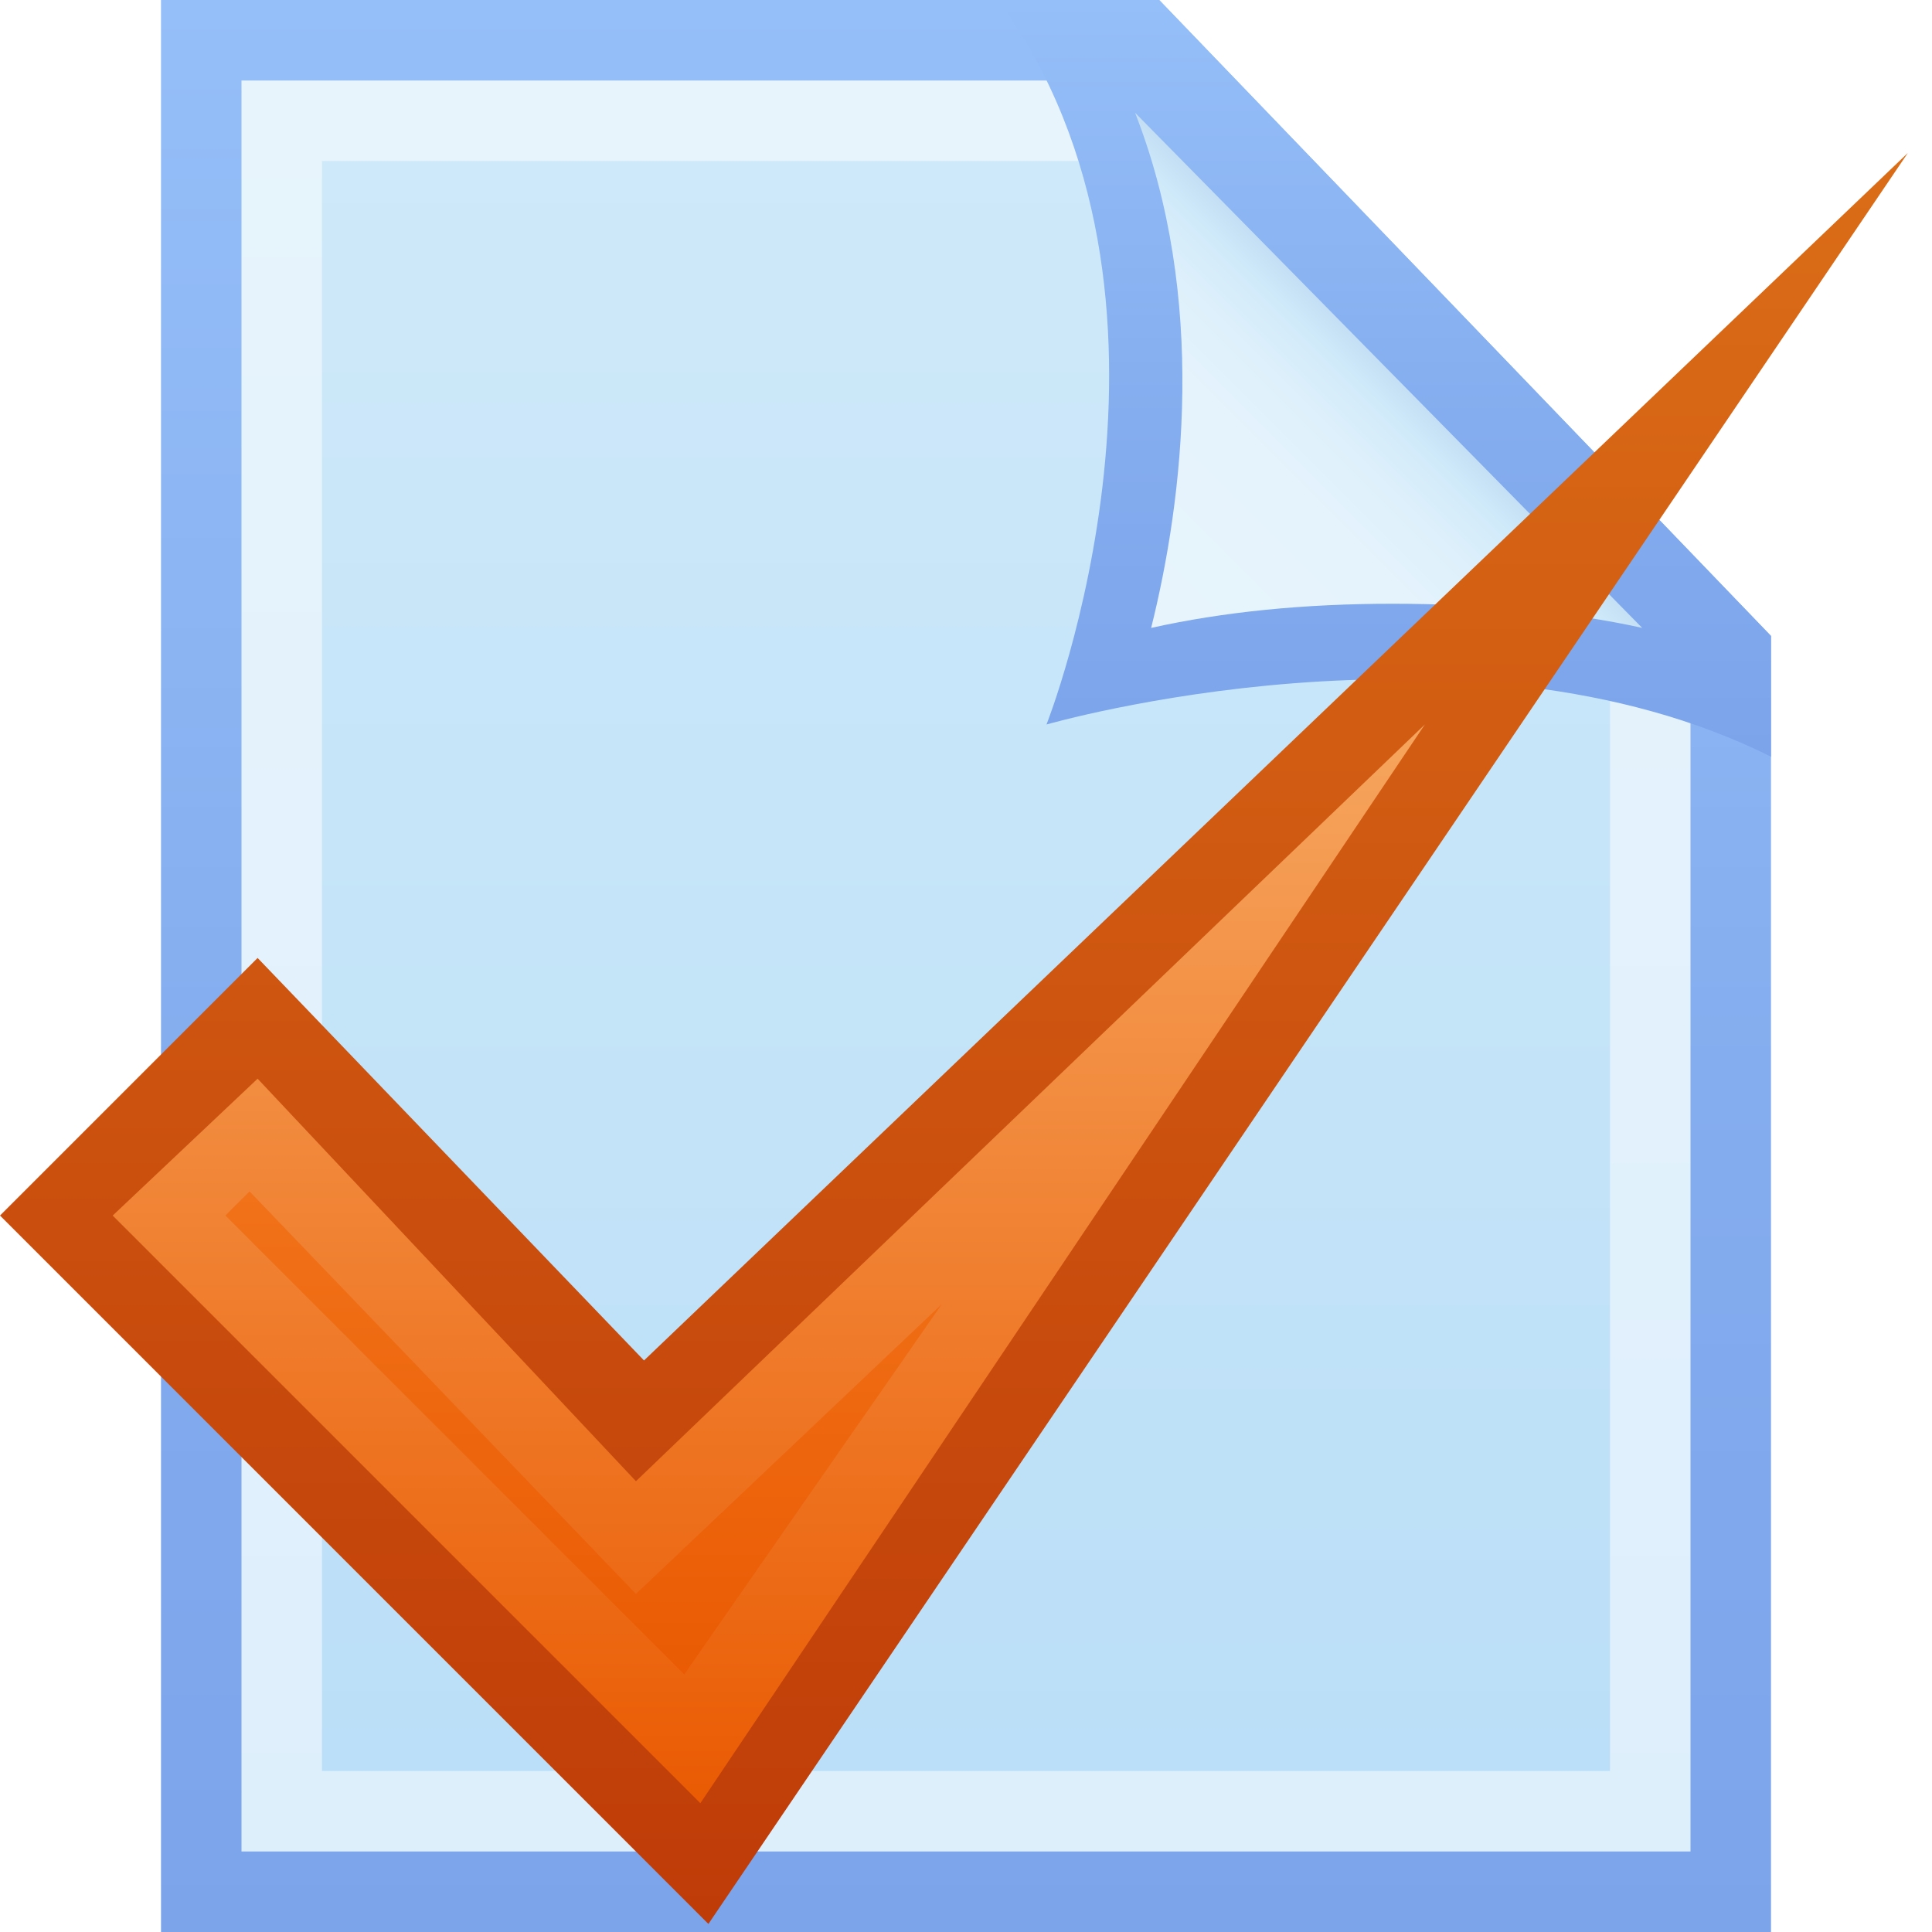
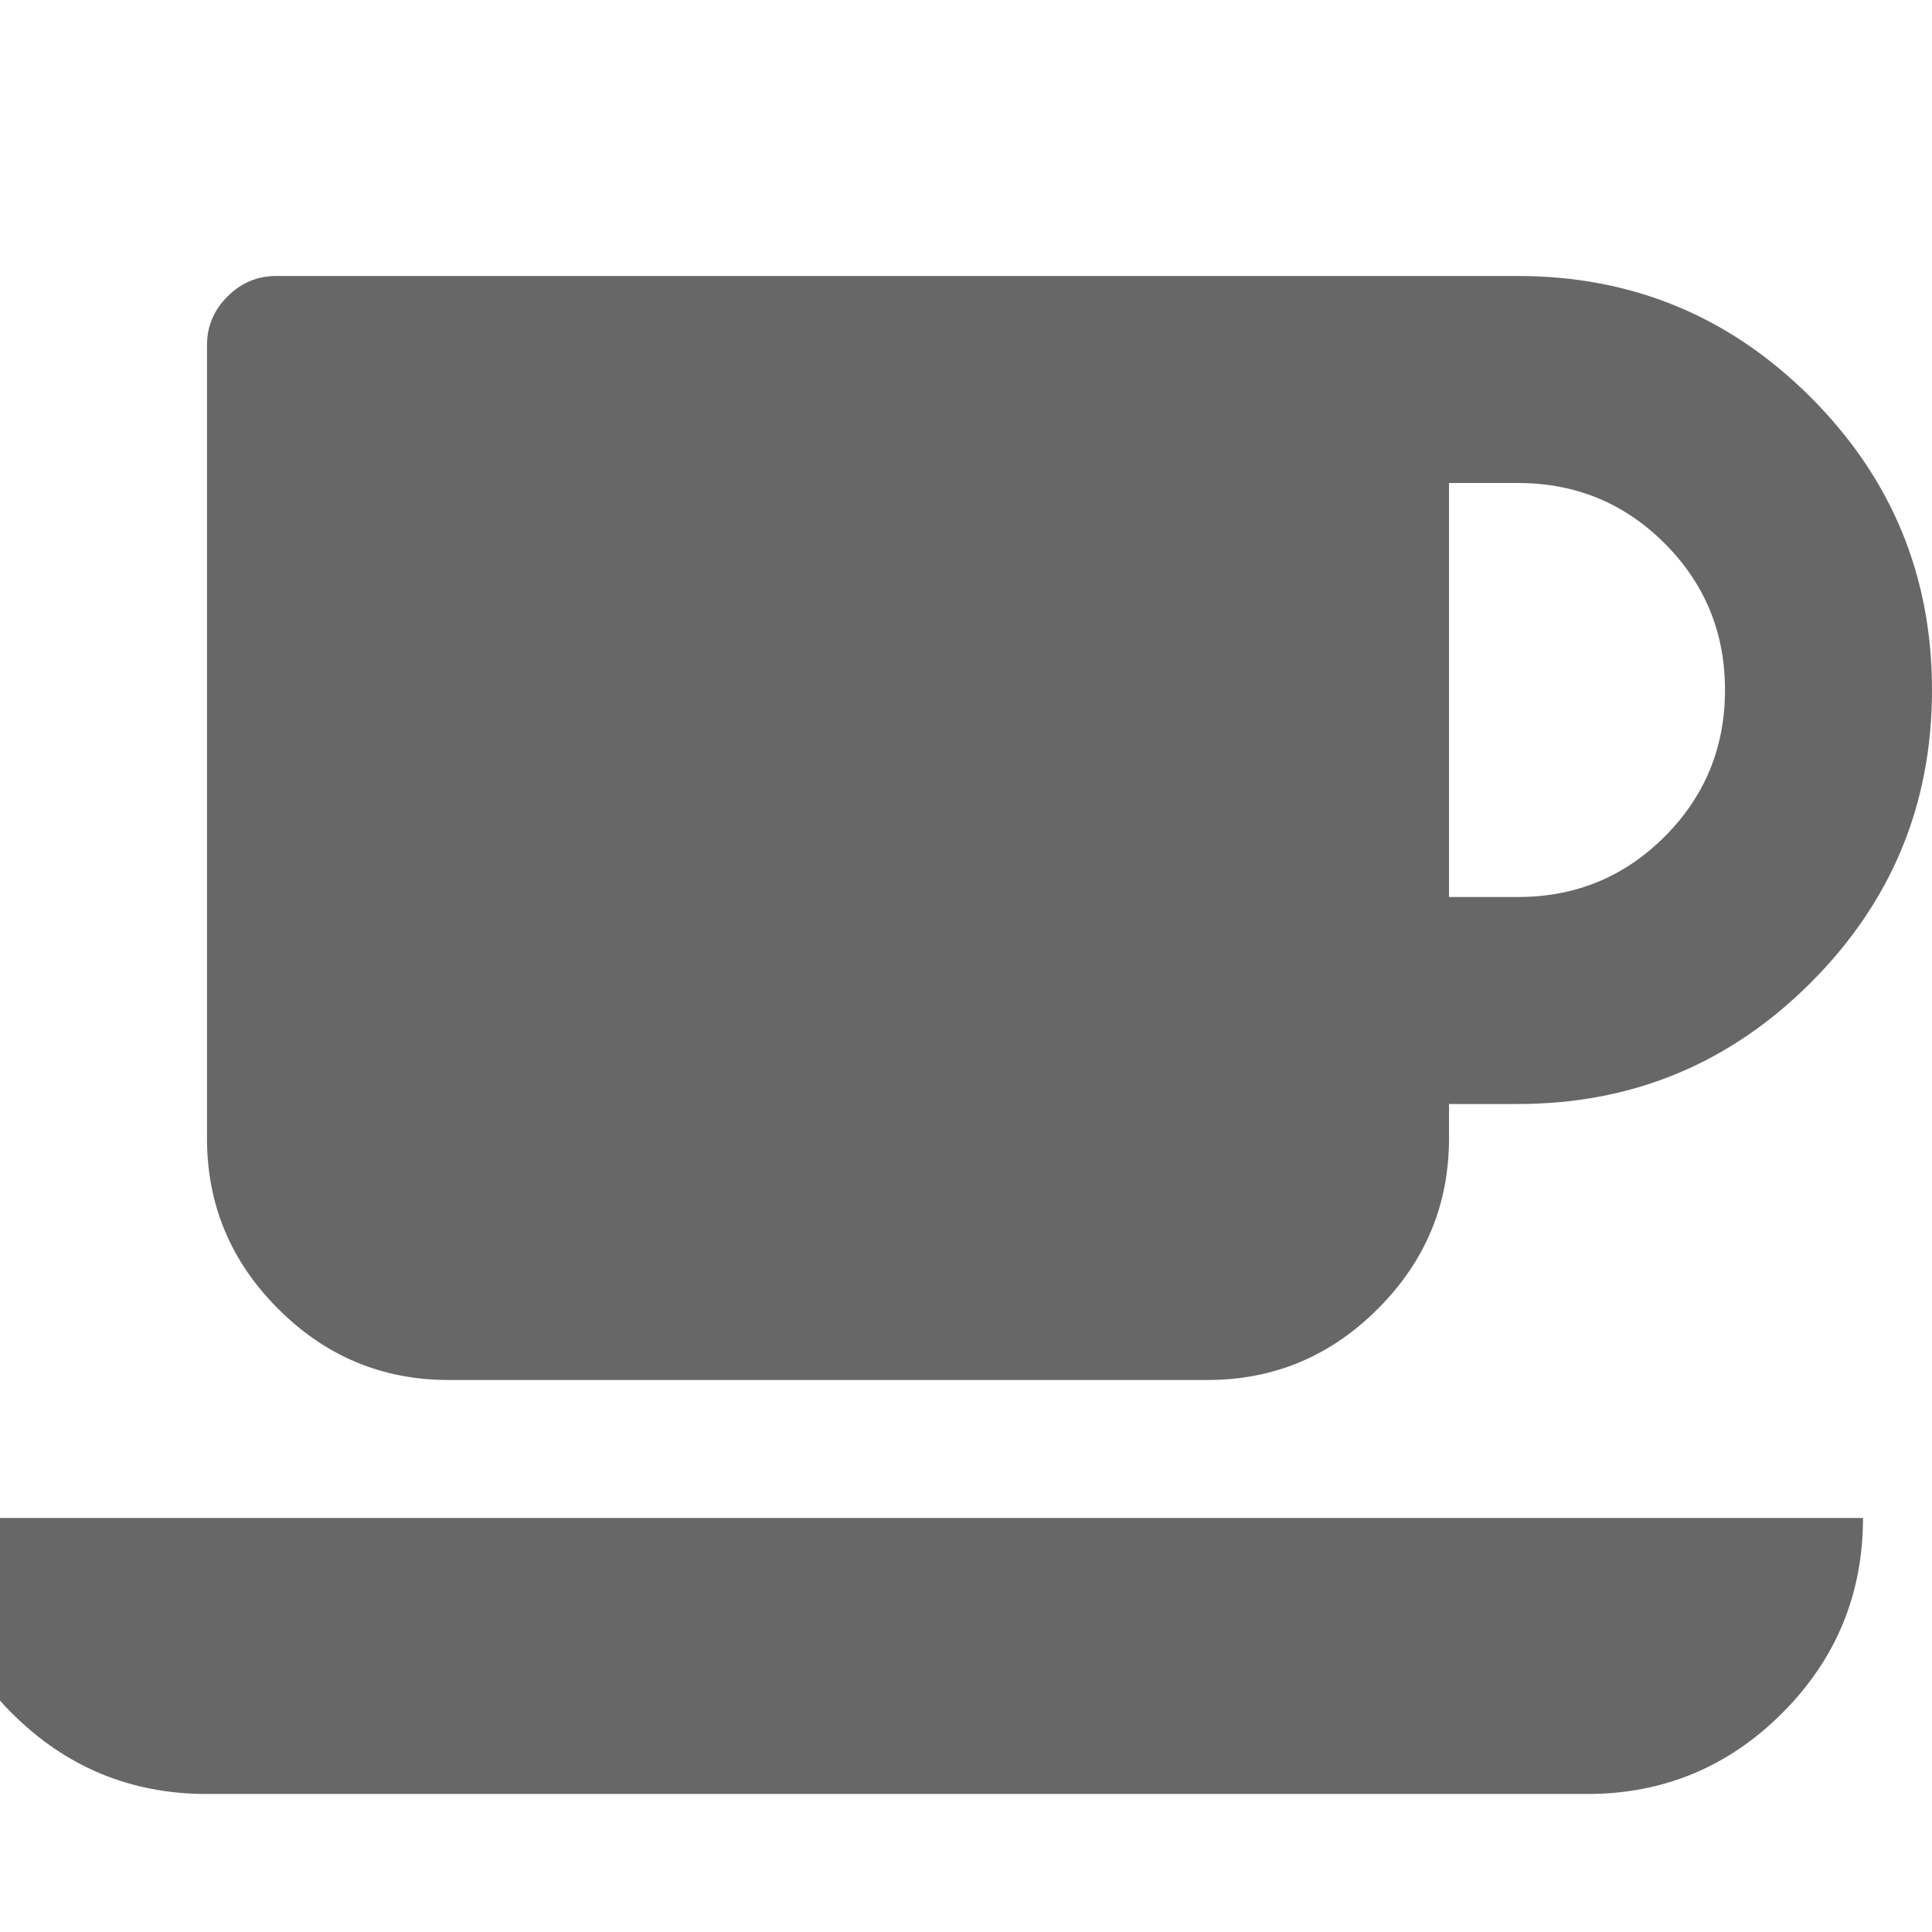
- <svg xmlns="http://www.w3.org/2000/svg" version="1.1" x="0px" y="0px" width="24px" height="24px" viewBox="0 0 24 24" style="overflow:visible;enable-background:new 0 0 24 24;" xml:space="preserve" preserveAspectRatio="xMinYMid meet">
-   <defs>
- </defs>
-   <linearGradient id="SVGID_1_" gradientUnits="userSpaceOnUse" x1="11.957" y1="0" x2="11.957" y2="24">
-     <stop offset="0" style="stop-color:#95BFF8" />
-     <stop offset="0.557" style="stop-color:#84ADEF" />
-     <stop offset="1" style="stop-color:#7CA4EB" />
-   </linearGradient>
-   <polygon style="fill:url(#SVGID_1_);" points="14.4,0 13.4,0 3,0 2,0 2,24 3,24 21,24 22,24 22,7.9 " />
-   <linearGradient id="SVGID_2_" gradientUnits="userSpaceOnUse" x1="11.957" y1="1" x2="11.957" y2="23">
-     <stop offset="0" style="stop-color:#E7F4FC" />
-     <stop offset="1" style="stop-color:#DEEFFC" />
-   </linearGradient>
-   <polygon style="fill:url(#SVGID_2_);" points="14,1 13,1 4,1 3,1 3,23 4,23 20,23 21,23 21,8.3 " />
-   <linearGradient id="SVGID_3_" gradientUnits="userSpaceOnUse" x1="11.957" y1="2" x2="11.957" y2="22">
-     <stop offset="0" style="stop-color:#CEE9F9" />
-     <stop offset="1" style="stop-color:#BBDFF8" />
-   </linearGradient>
-   <polygon style="fill:url(#SVGID_3_);" points="13.6,2 12.6,2 5,2 4,2 4,22 5,22 19,22 20,22 20,8.7 " />
-   <linearGradient id="SVGID_4_" gradientUnits="userSpaceOnUse" x1="17.202" y1="0" x2="17.202" y2="9.359">
-     <stop offset="0" style="stop-color:#95BFF8" />
-     <stop offset="0.557" style="stop-color:#84ADEF" />
-     <stop offset="1" style="stop-color:#7CA4EB" />
-   </linearGradient>
-   <path style="fill:url(#SVGID_4_);" d="M13,9c0,0,5.2-1.5,9,0.4c0-0.1,0-1.5,0-1.5L14.4,0c0,0-1.8,0-2,0C15.1,3.7,13,9,13,9z" />
-   <linearGradient id="SVGID_5_" gradientUnits="userSpaceOnUse" x1="14.279" y1="7.545" x2="17.407" y2="4.417">
-     <stop offset="0" style="stop-color:#E7F4FC" />
-     <stop offset="0.518" style="stop-color:#E5F3FC" />
-     <stop offset="0.705" style="stop-color:#DEF0FB" />
-     <stop offset="0.837" style="stop-color:#D3EBFA" />
-     <stop offset="0.872" style="stop-color:#CEE9F9" />
-     <stop offset="1" style="stop-color:#BDD8F0" />
-   </linearGradient>
-   <path style="fill:url(#SVGID_5_);" d="M20.4,7.8c-0.9-0.2-2-0.3-3.1-0.3c-1.1,0-2.1,0.1-3,0.3c0.4-1.6,0.7-4.1-0.2-6.4L20.4,7.8z" />
-   <g>
-     <linearGradient id="SVGID_6_" gradientUnits="userSpaceOnUse" x1="11.857" y1="1.852" x2="11.857" y2="23.949">
-       <stop offset="0" style="stop-color:#DB6D17" />
-       <stop offset="1" style="stop-color:#BF3B08" />
-     </linearGradient>
-     <polygon style="fill:url(#SVGID_6_);" points="8,16.9 3.2,11.9 0,15.1 8.8,23.9 23.7,1.9  " />
-   </g>
-   <g>
-     <linearGradient id="SVGID_7_" gradientUnits="userSpaceOnUse" x1="9.552" y1="9.008" x2="9.552" y2="22.383">
-       <stop offset="0" style="stop-color:#F6A55E" />
-       <stop offset="1" style="stop-color:#EA5B03" />
-     </linearGradient>
-     <polygon style="fill:url(#SVGID_7_);" points="1.4,15.1 3.2,13.4 7.9,18.4 17.7,9 8.7,22.4  " />
-   </g>
-   <g>
-     <linearGradient id="SVGID_8_" gradientUnits="userSpaceOnUse" x1="7.248" y1="14.8" x2="7.248" y2="20.817">
-       <stop offset="0" style="stop-color:#F17219" />
-       <stop offset="1" style="stop-color:#EA5B03" />
-     </linearGradient>
-     <polygon style="fill:url(#SVGID_8_);" points="2.8,15.1 3.1,14.8 7.9,19.8 11.7,16.2 8.5,20.8  " />
-   </g>
+ <svg xmlns="http://www.w3.org/2000/svg" width="1792" height="1792" viewBox="0 0 1792 1792" id="svg2" version="1.1">
+   <defs id="defs8" />
+   <path d="M1600 640q0-80-56-136t-136-56h-64v384h64q80 0 136-56t56-136zm-1664 768h1792q0 106-75 181t-181 75h-1280q-106 0-181-75t-75-181zm1856-768q0 159-112.5 271.5t-271.5 112.5h-64v32q0 92-66 158t-158 66h-704q-92 0-158-66t-66-158v-736q0-26 19-45t45-19h1152q159 0 271.5 112.5t112.5 271.5z" fill="#f00" id="path4" style="fill:#676767;fill-opacity:1" />
</svg>
